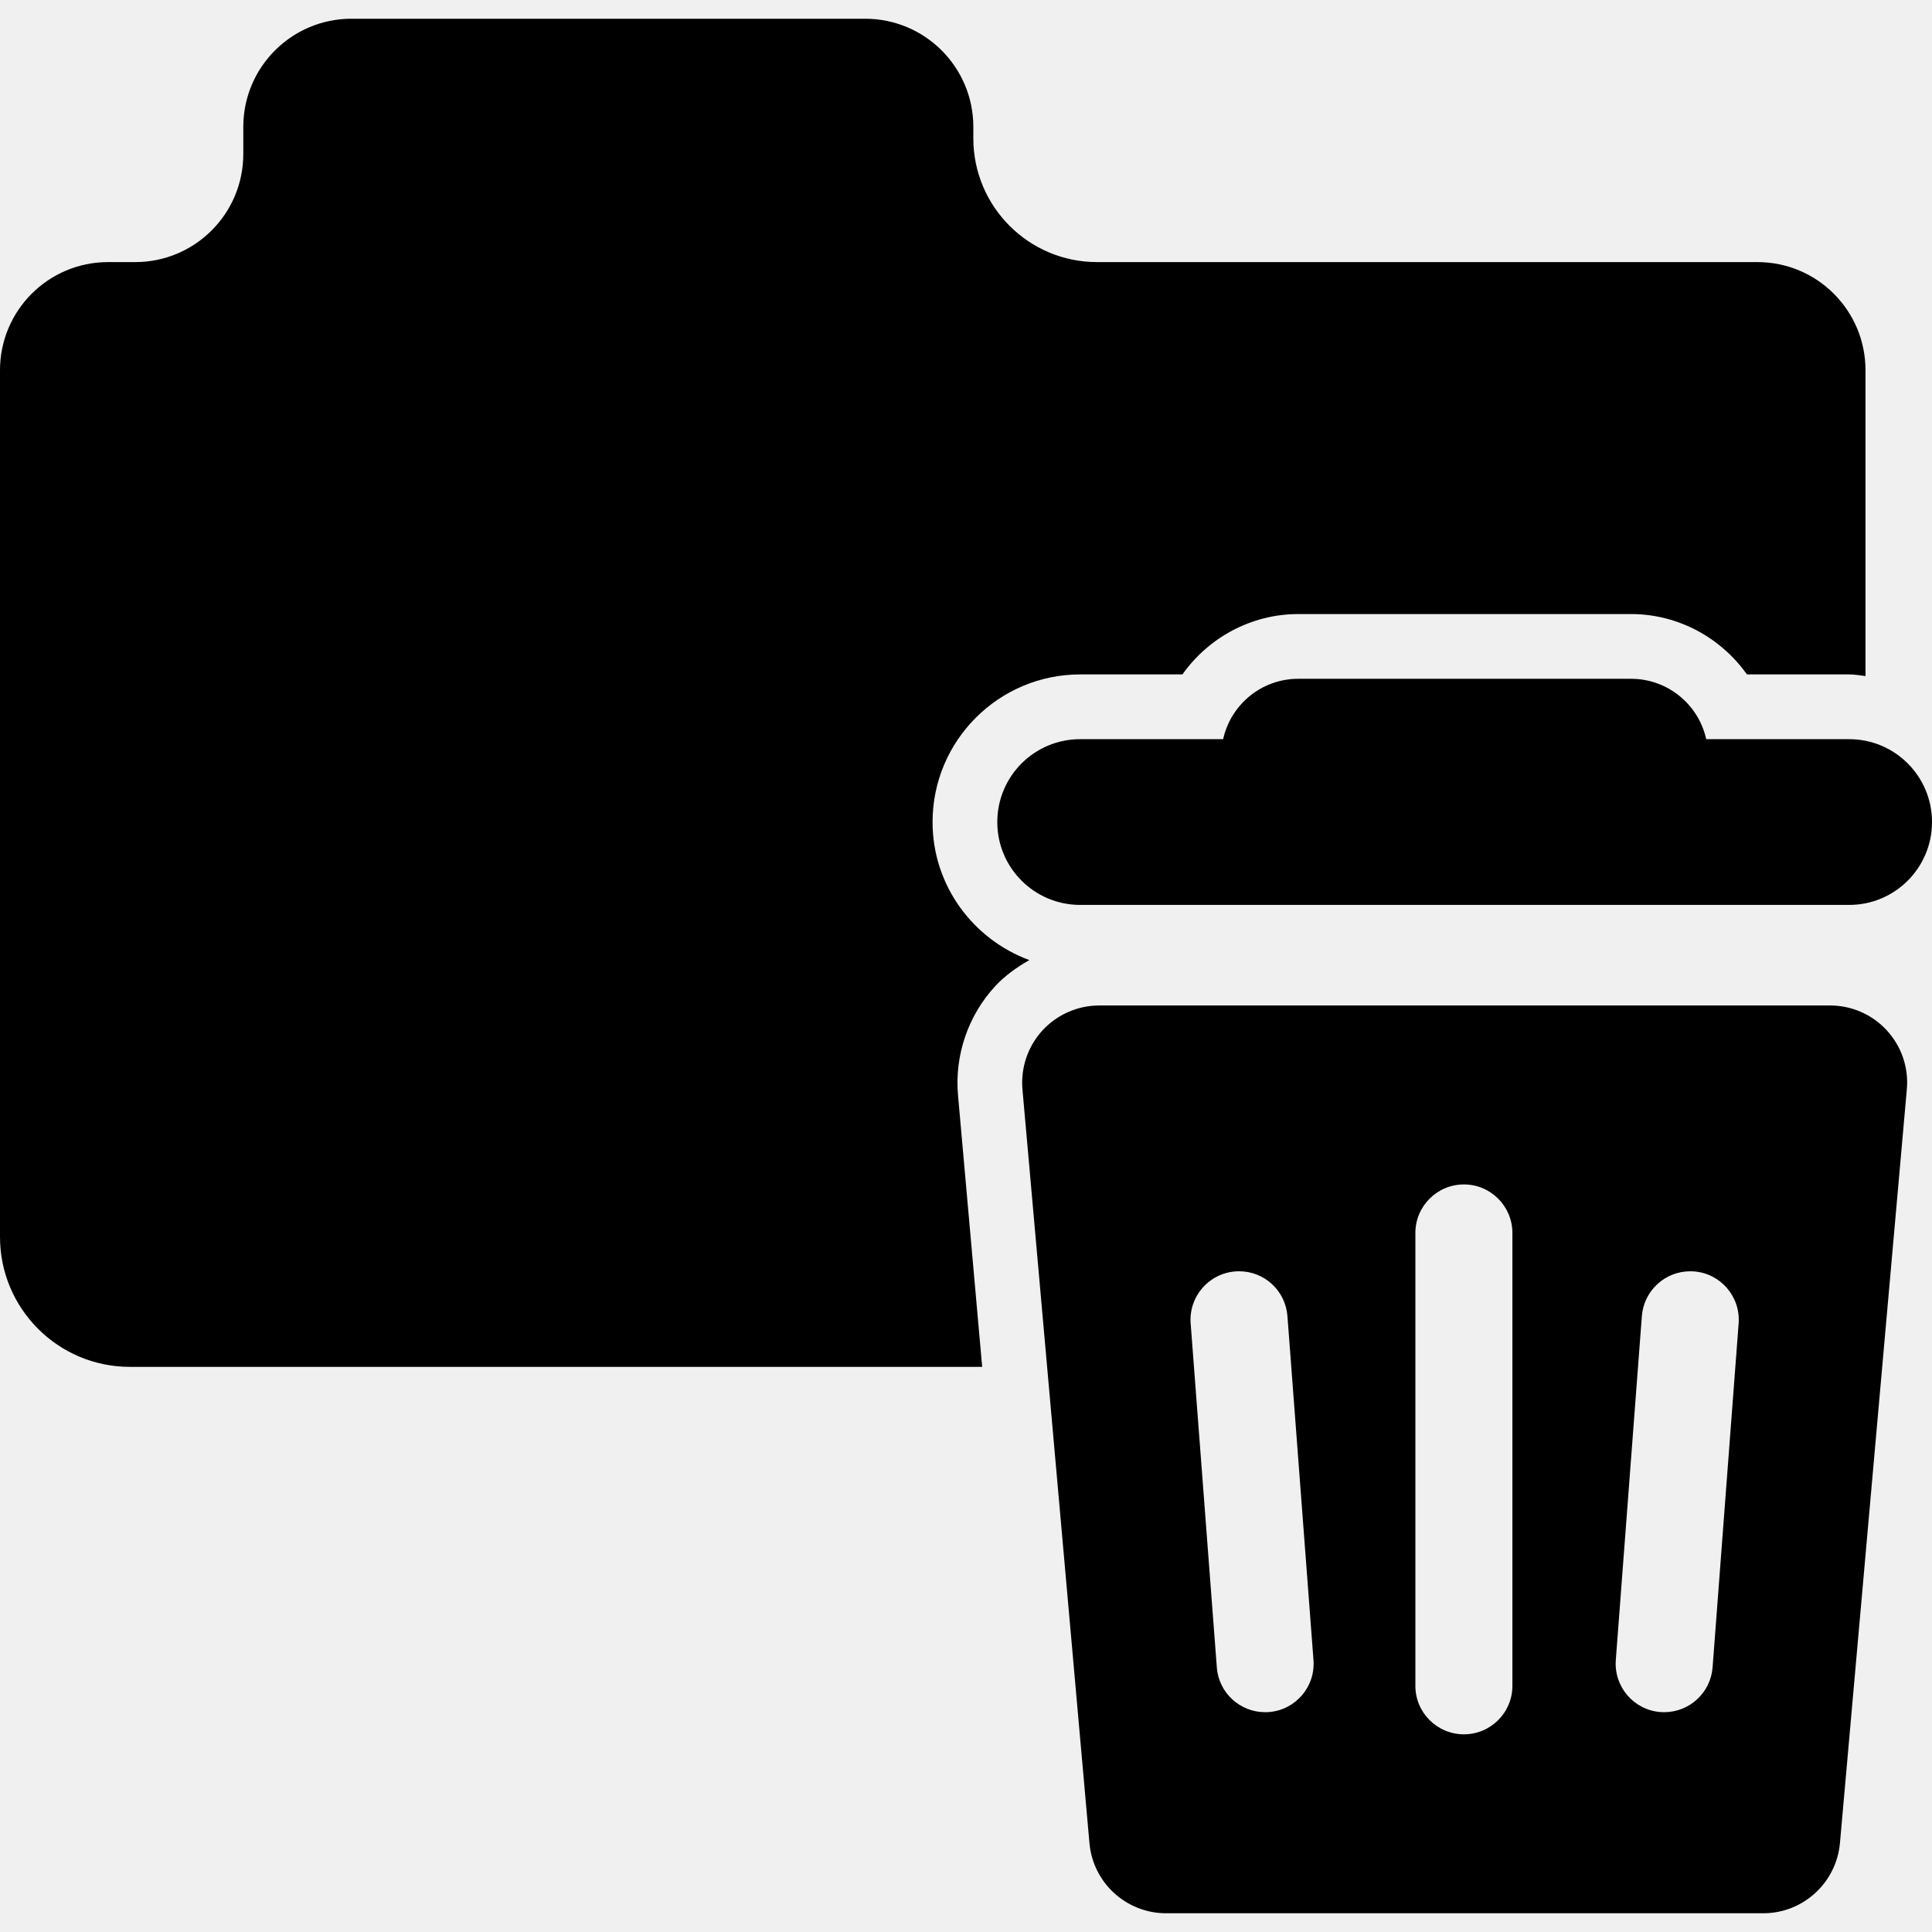
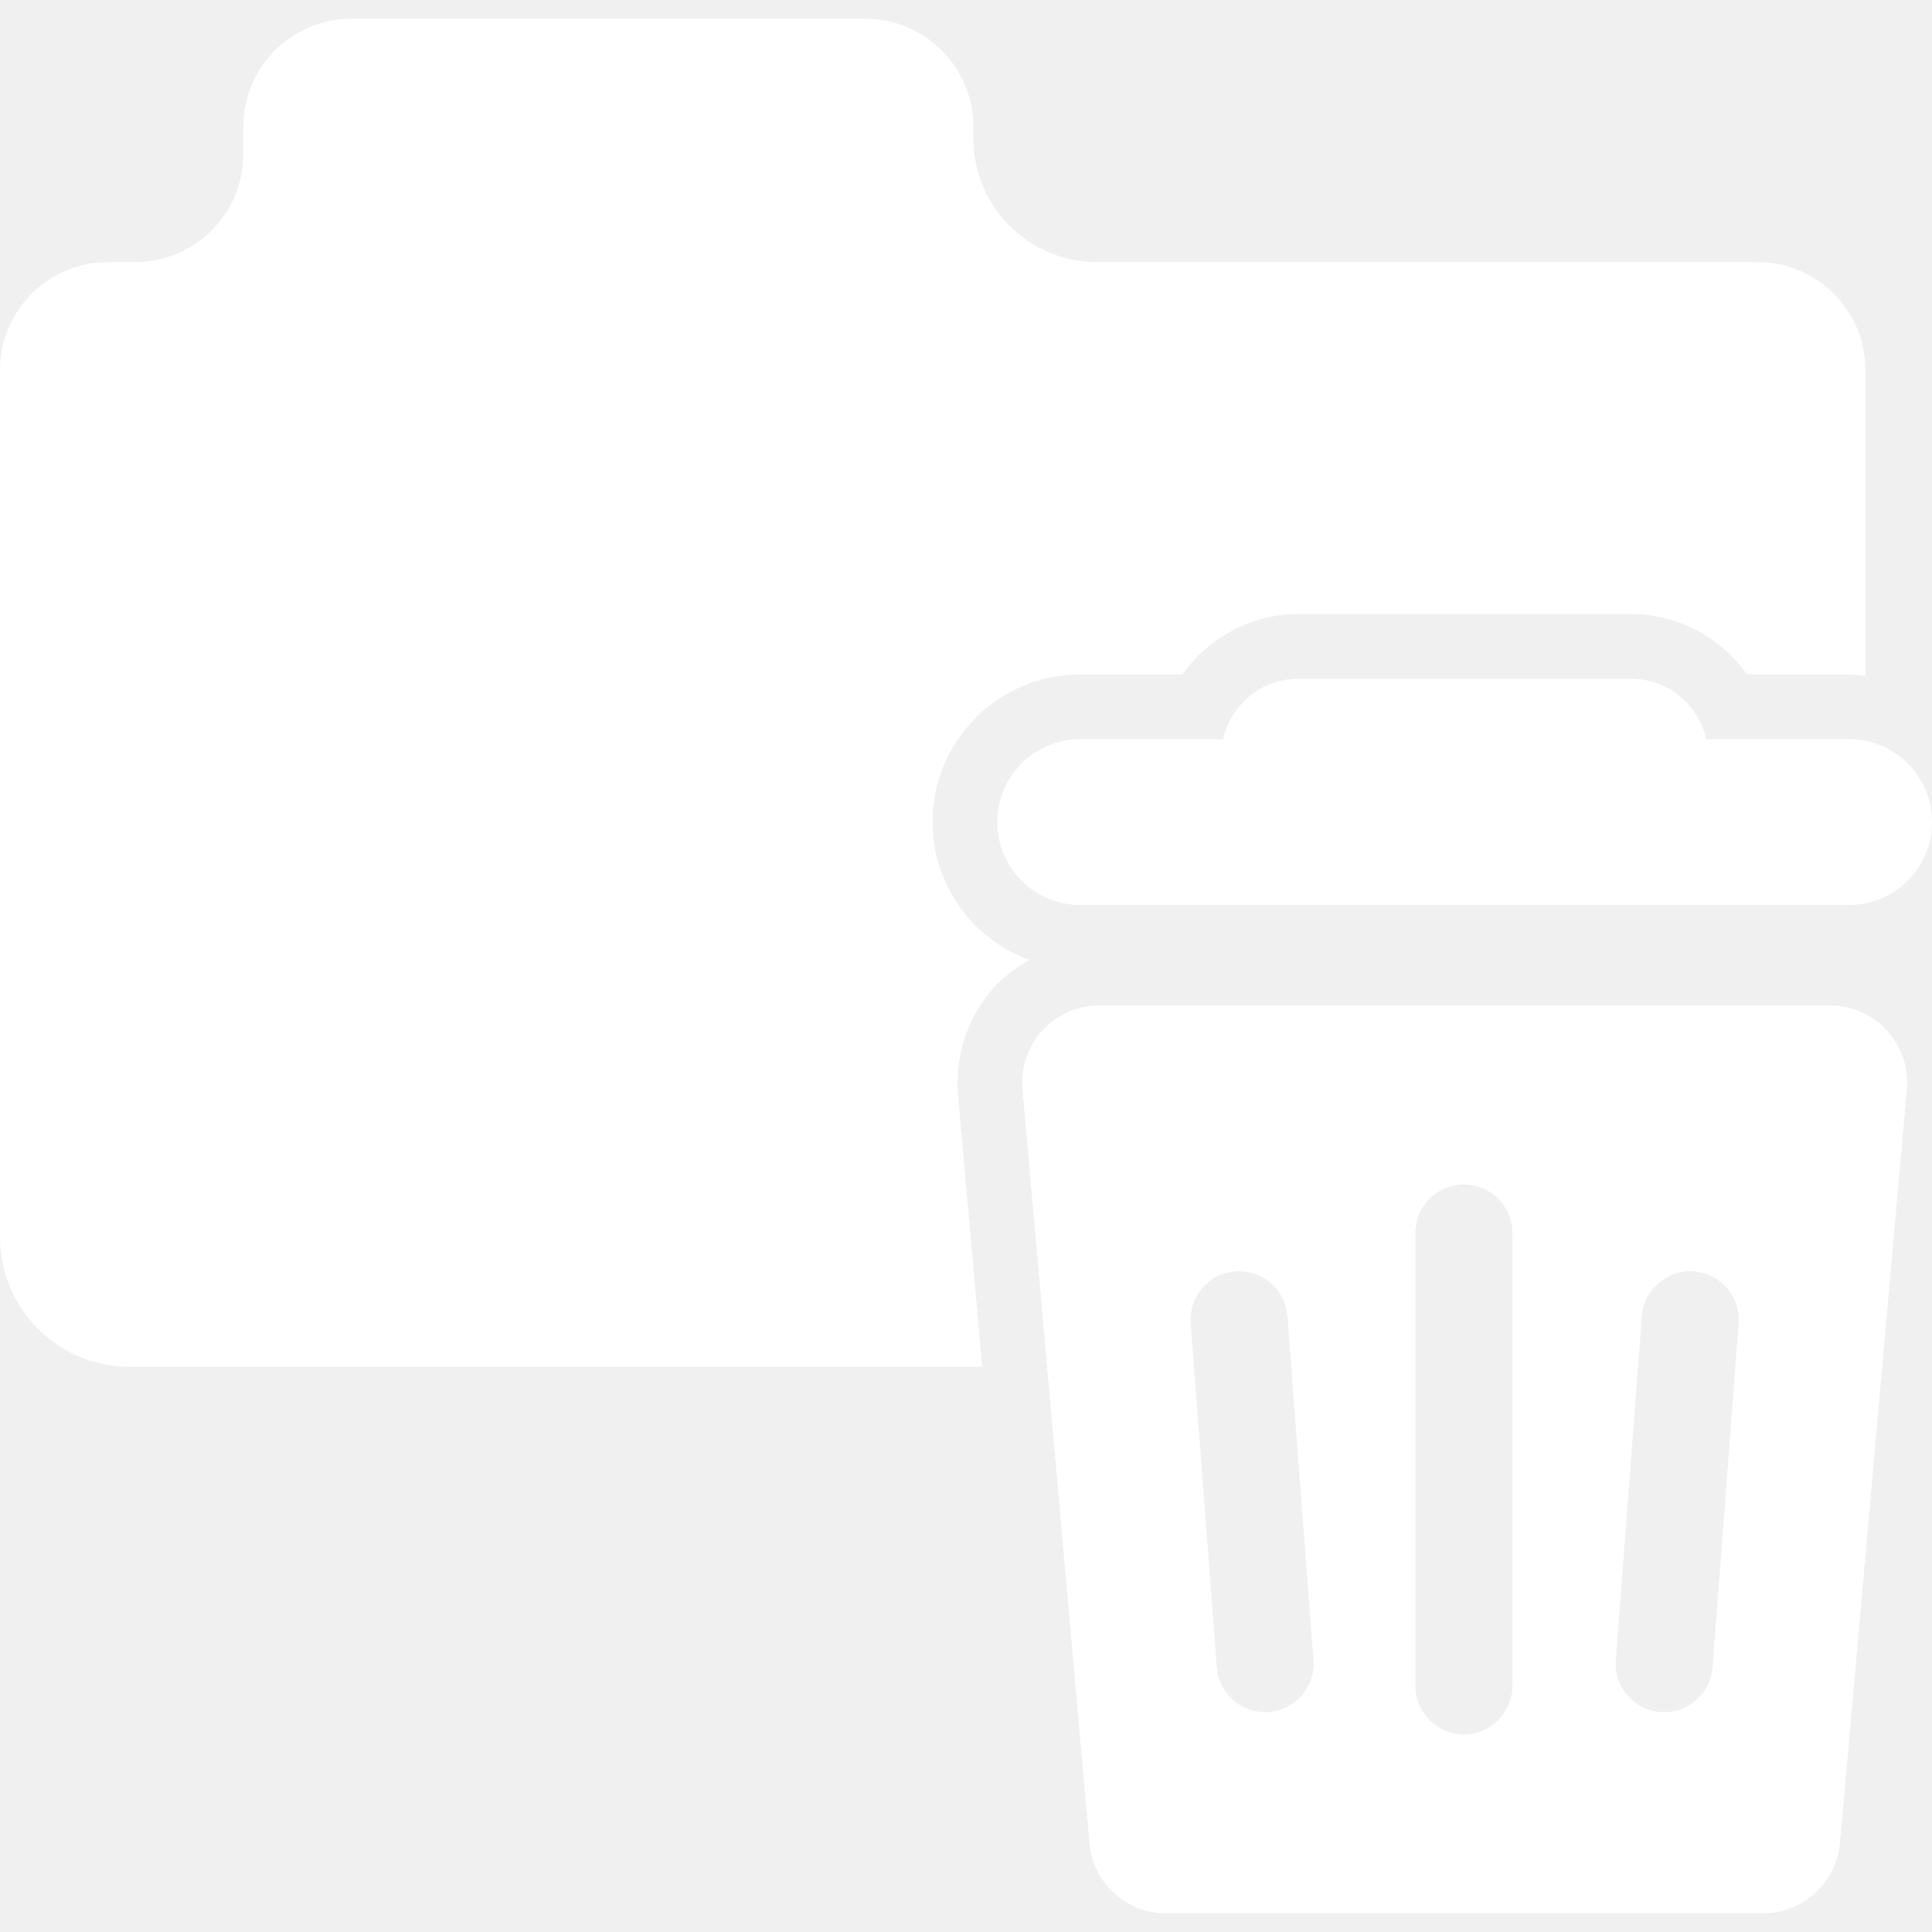
- <svg xmlns="http://www.w3.org/2000/svg" fill="#000000" height="800px" width="800px" version="1.1" id="Capa_1" viewBox="0 0 481.697 481.697" xml:space="preserve">
+ <svg xmlns="http://www.w3.org/2000/svg" fill="#ffffff" height="800px" width="800px" version="1.1" id="Capa_1" viewBox="0 0 481.697 481.697" xml:space="preserve">
  <g>
    <path d="M256.641,239.374c-14.043-5.188-24.129-18.598-24.129-34.422c0-20.301,16.5-36.801,36.801-36.801h25.5   c6.477-9.172,17.18-15.051,28.855-15.051h83.012c11.68,0,22.379,5.879,28.871,15.051h25.5c1.387,0,2.711,0.254,4.066,0.41v-8.117   v-0.016V92.311c0-14.891-12.055-26.965-26.949-26.965H273.535c-17.051,0-30.859-13.82-30.859-30.859v-2.852   c0-14.895-12.07-26.965-26.98-26.965H87.609c-14.859,0-26.949,12.07-26.949,26.965v6.761c0,14.885-12.066,26.95-26.95,26.95h-6.761   C12.055,65.347,0,77.421,0,92.311V308.39c0,17.902,14.5,32.402,32.371,32.402h71.094h34.563h106.855l-6.035-67.832   c-0.836-9.836,2.488-19.641,9.172-26.969C250.527,243.28,253.488,241.171,256.641,239.374z" />
    <path d="M456.309,250.692H274.071c-5.39,0-10.528,2.27-14.184,6.24c-3.625,3.973-5.423,9.3-4.966,14.657l16.706,187.926   c0.867,9.914,9.173,17.511,19.118,17.511h148.871c9.945,0,18.235-7.597,19.133-17.511l16.675-187.926   c0.489-5.357-1.323-10.684-4.965-14.657C466.836,252.962,461.683,250.692,456.309,250.692z M316.357,426.861   c-0.331,0.016-0.631,0.03-0.93,0.03c-6.273,0-11.584-4.838-12.041-11.189l-6.525-85.736c-0.505-6.651,4.475-12.467,11.159-12.971   c0.315-0.032,0.629-0.032,0.945-0.032c6.271,0,11.552,4.838,12.025,11.19l6.492,85.72   C328.004,420.541,323.007,426.356,316.357,426.861z M377.081,420.32c0,6.683-5.423,12.088-12.088,12.088   c-6.683,0-12.104-5.405-12.104-12.088V307.413c0-6.682,5.422-12.103,12.104-12.103c6.665,0,12.088,5.422,12.088,12.103V420.32z    M426.994,415.703c-0.488,6.351-5.784,11.189-12.057,11.189c-0.314,0-0.615-0.015-0.93-0.03   c-6.668-0.505-11.647-6.32-11.145-12.987l6.495-85.72c0.473-6.336,5.784-11.19,12.024-11.19c0.331,0,0.646,0,0.977,0.032   c6.652,0.504,11.631,6.319,11.127,12.971L426.994,415.703z" />
    <path d="M461.051,184.294h-35.648c-1.893-8.59-9.552-15.052-18.723-15.052h-83.012c-9.173,0-16.815,6.462-18.707,15.052h-35.65   c-11.426,0-20.66,9.252-20.66,20.662c0,11.41,9.234,20.662,20.66,20.662h191.74c11.41,0,20.646-9.252,20.646-20.662   C481.697,193.546,472.461,184.294,461.051,184.294z" />
  </g>
</svg>
